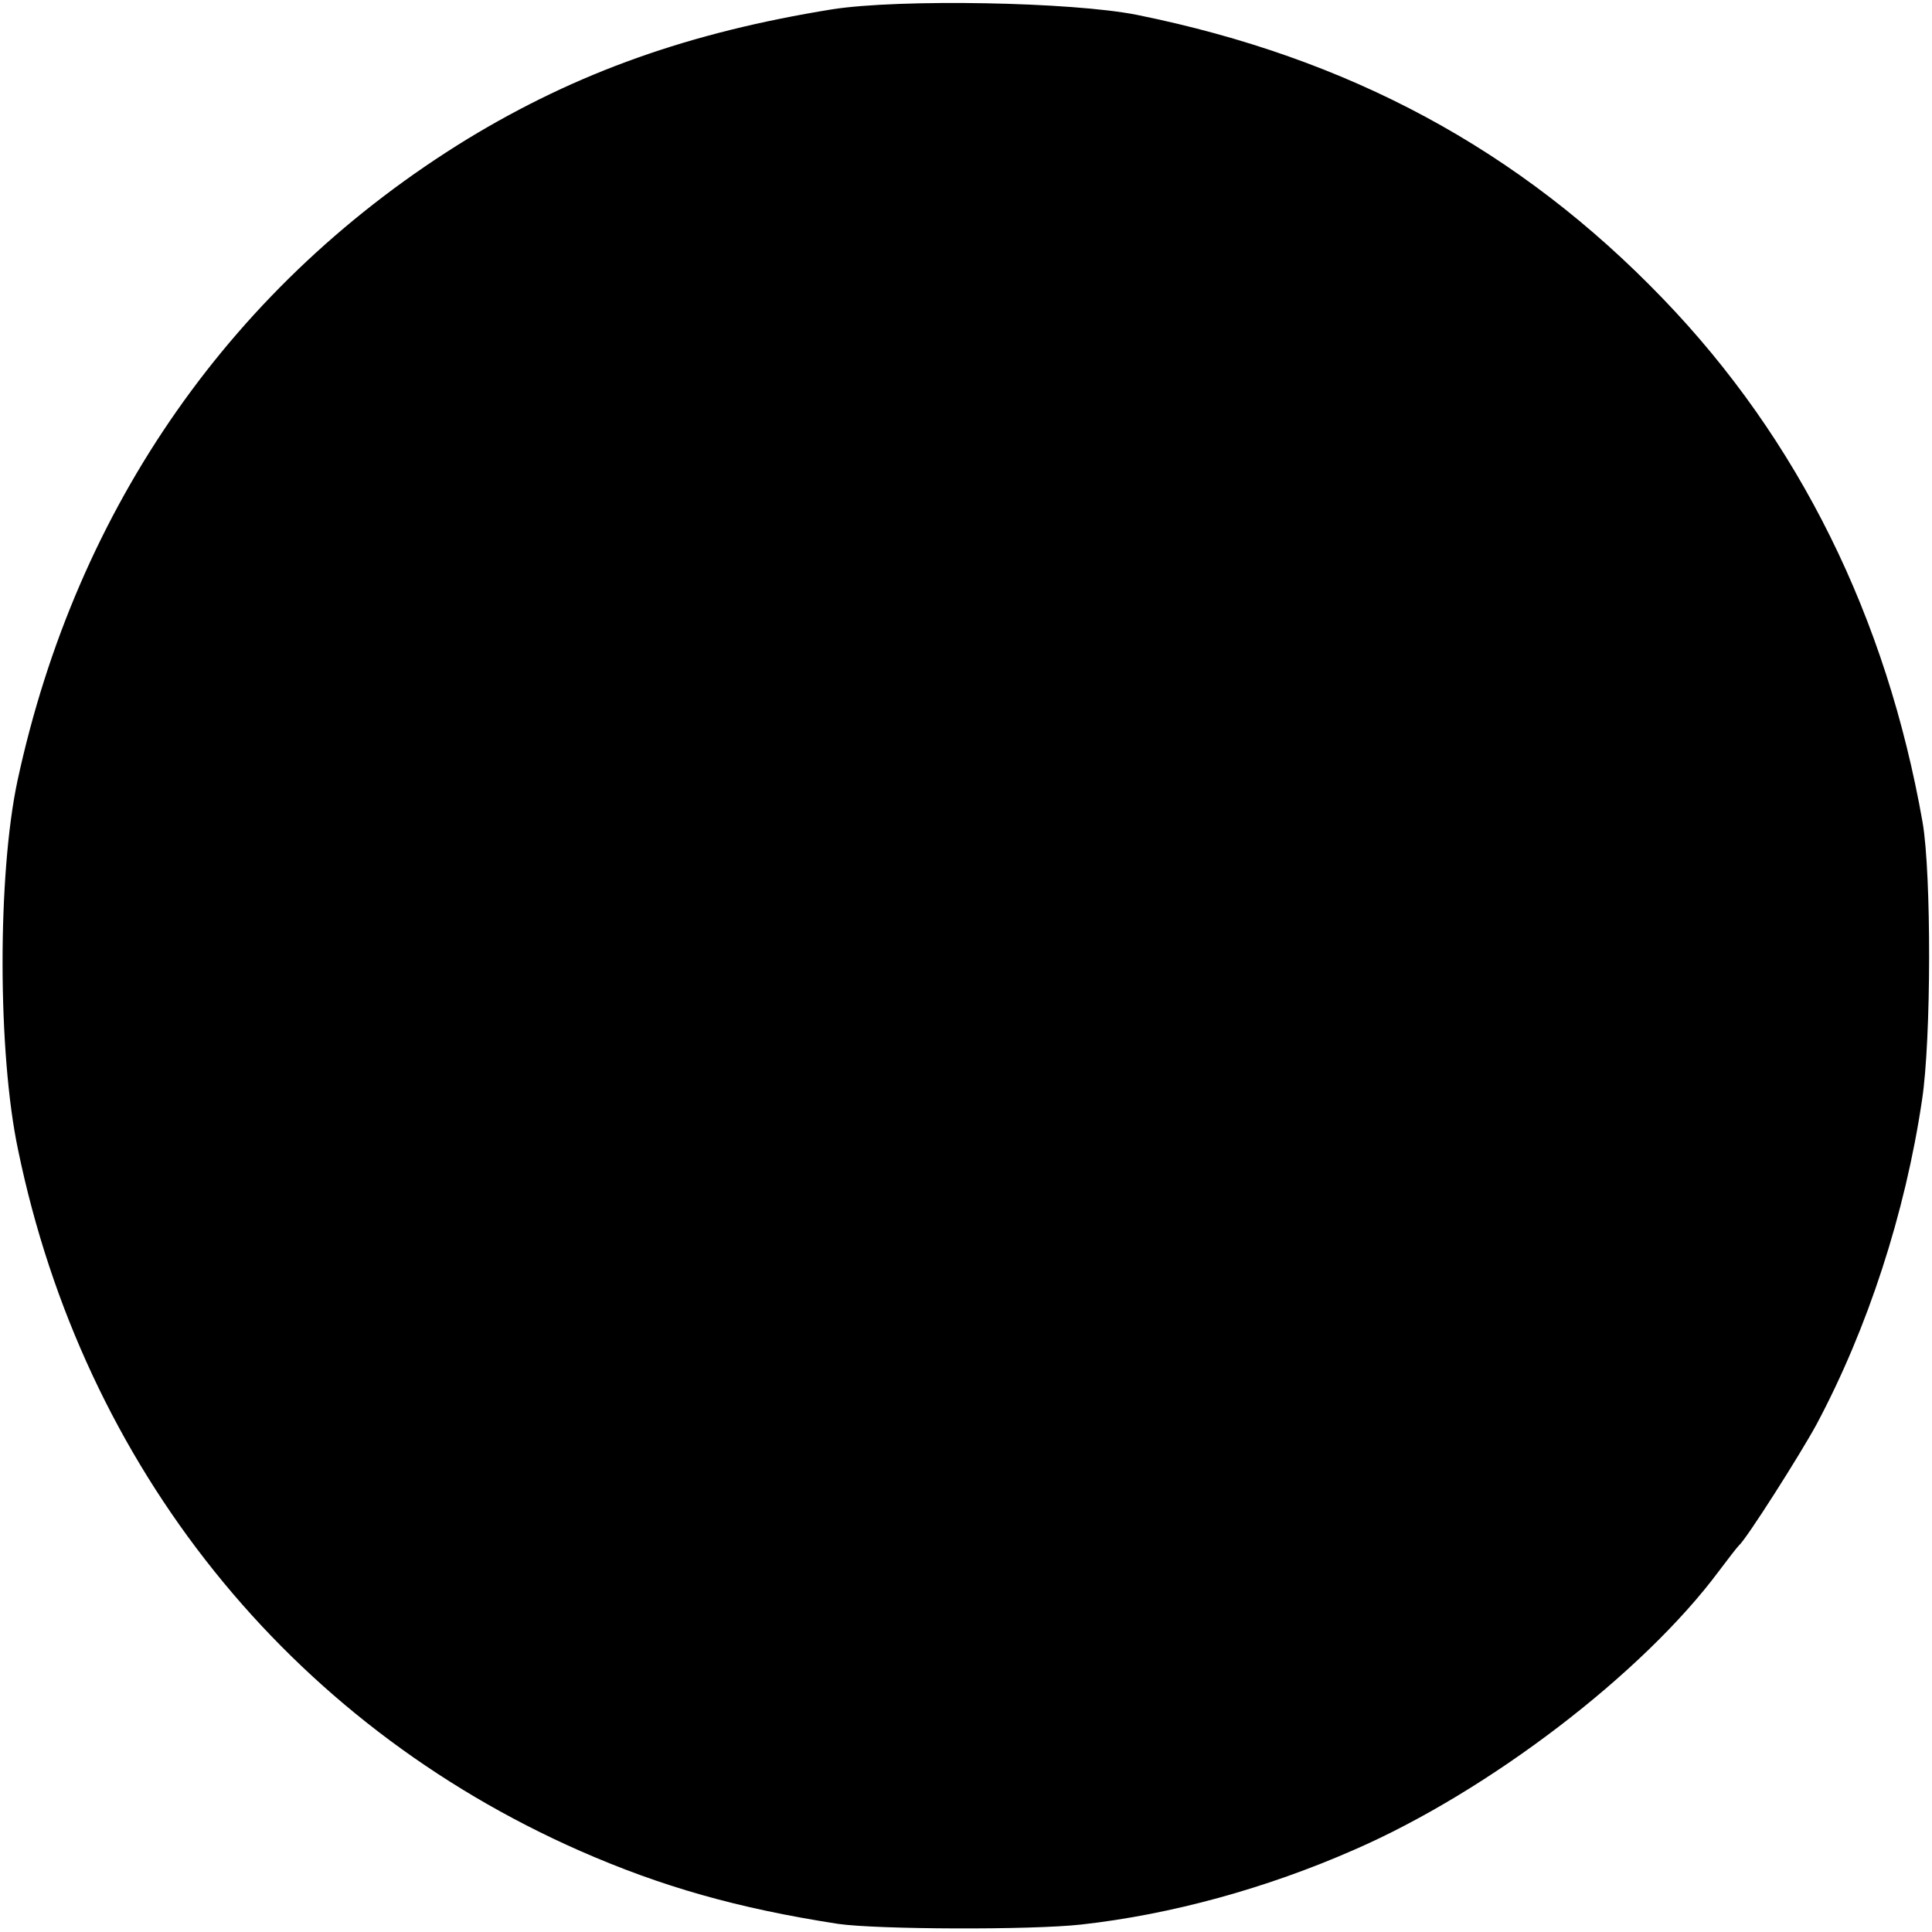
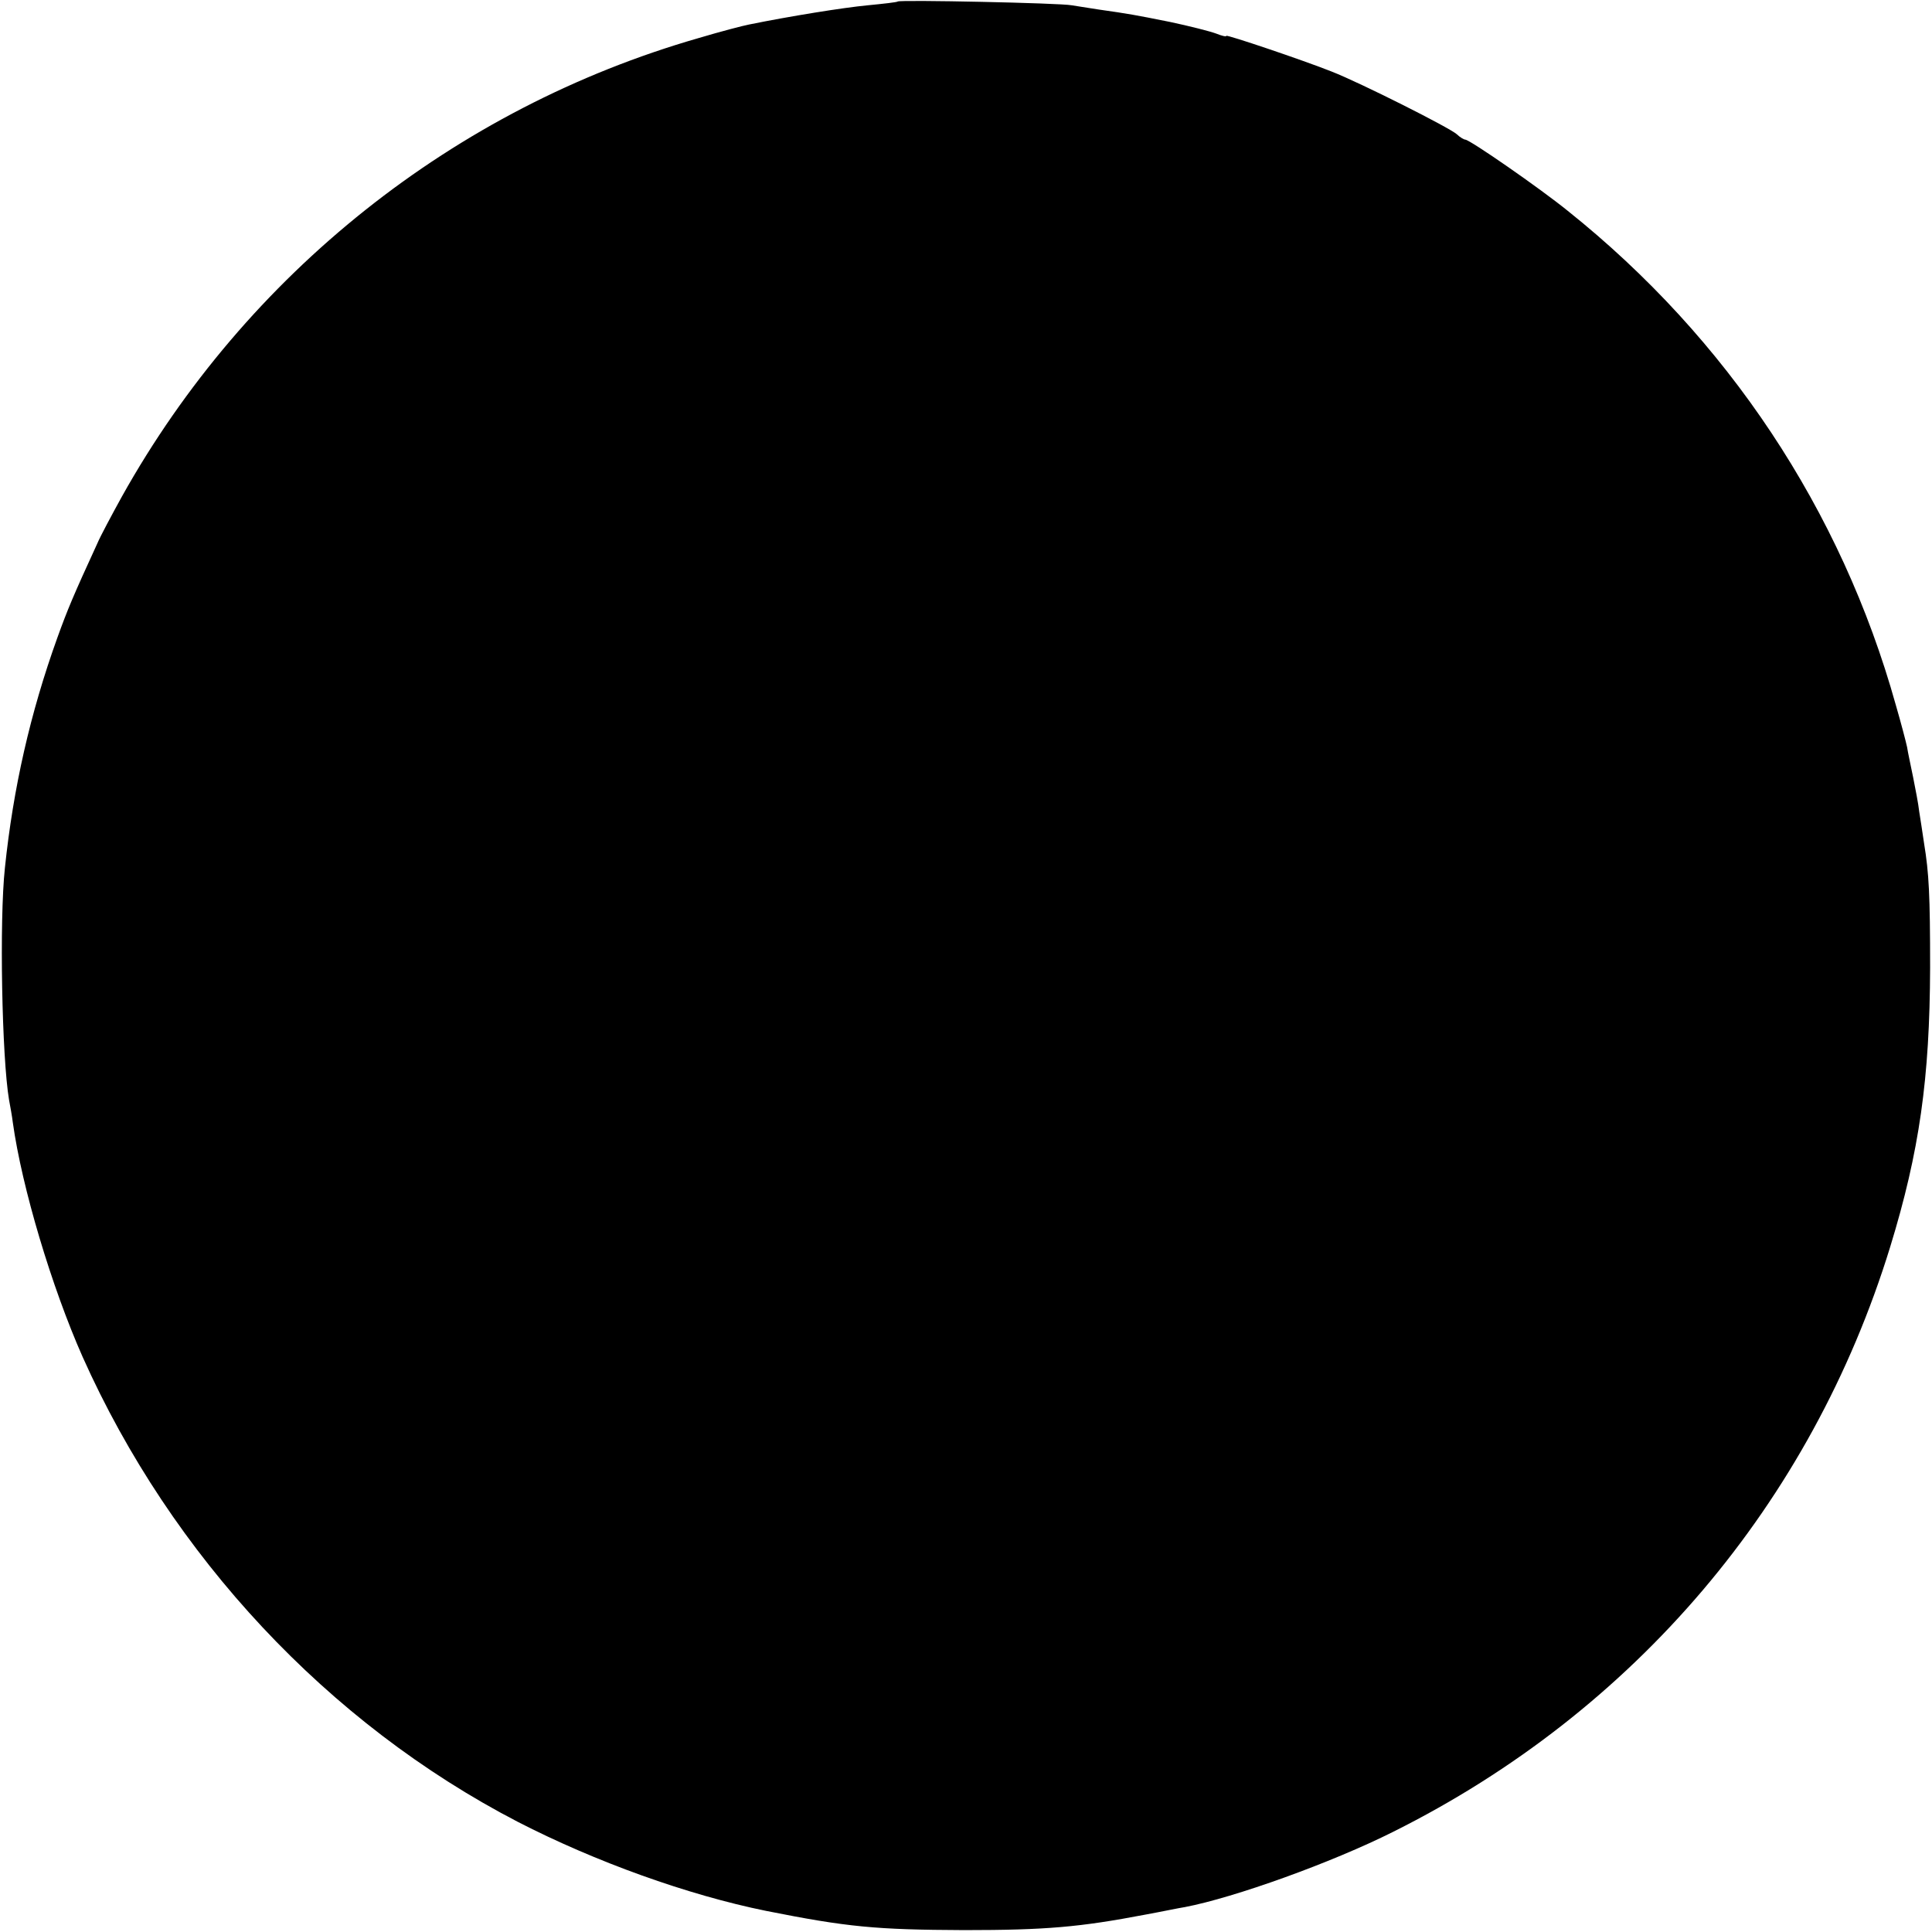
- <svg xmlns="http://www.w3.org/2000/svg" version="1.0" width="310pt" height="310pt" viewBox="0 0 310 310" preserveAspectRatio="xMidYMid meet">
-   <g transform="translate(0,310) scale(0.1,-0.1)" fill="#000000" stroke="none">
-     <path d="M1335 3085 c-229 -37 -409 -101 -585 -208 -375 -230 -627 -589 -722 -1030 -32 -150 -32 -436 1 -592 105 -509 434 -919 902 -1125 130 -57 252 -92 414 -117 63 -9 310 -10 390 -1 144 16 297 58 438 120 216 94 463 283 585 447 15 20 29 38 32 41 12 10 99 147 125 195 82 154 142 338 169 520 15 98 15 363 1 445 -58 330 -199 615 -417 841 -230 239 -503 386 -843 455 -104 21 -382 26 -490 9z" />
+ <svg xmlns="http://www.w3.org/2000/svg" version="1.0" width="512pt" height="512pt" viewBox="0 0 512 512" preserveAspectRatio="xMidYMid meet">
+   <g transform="translate(0,512) scale(0.1,-0.1)" fill="#000000" stroke="none">
+     <path d="M2379 5116 c-2 -2 -38 -6 -79 -10 -64 -6 -207 -29 -315 -51 -16 -3 -77 -19 -134 -36 -647 -186 -1198 -624 -1528 -1215 -27 -49 -57 -105 -65 -124 -63 -137 -79 -175 -106 -250 -72 -200 -117 -399 -139 -610 -15 -139 -8 -503 11 -615 3 -16 8 -43 10 -60 24 -172 103 -436 185 -621 236 -528 650 -971 1153 -1232 206 -106 451 -194 658 -236 216 -43 291 -50 525 -51 217 0 307 8 480 41 44 8 91 18 105 20 131 25 390 118 553 200 639 319 1107 870 1316 1549 78 254 105 448 106 740 0 193 -3 251 -16 330 -4 28 -10 66 -13 85 -2 19 -10 60 -16 90 -6 30 -14 66 -16 80 -3 14 -16 64 -30 112 -144 516 -446 971 -869 1309 -74 60 -260 189 -272 189 -3 0 -14 6 -22 14 -20 18 -257 137 -331 166 -78 31 -280 99 -280 95 0 -3 -12 0 -27 6 -16 6 -71 20 -123 31 -95 19 -106 21 -190 33 -25 4 -56 9 -70 11 -29 6 -456 15 -461 10z" />
  </g>
</svg>
